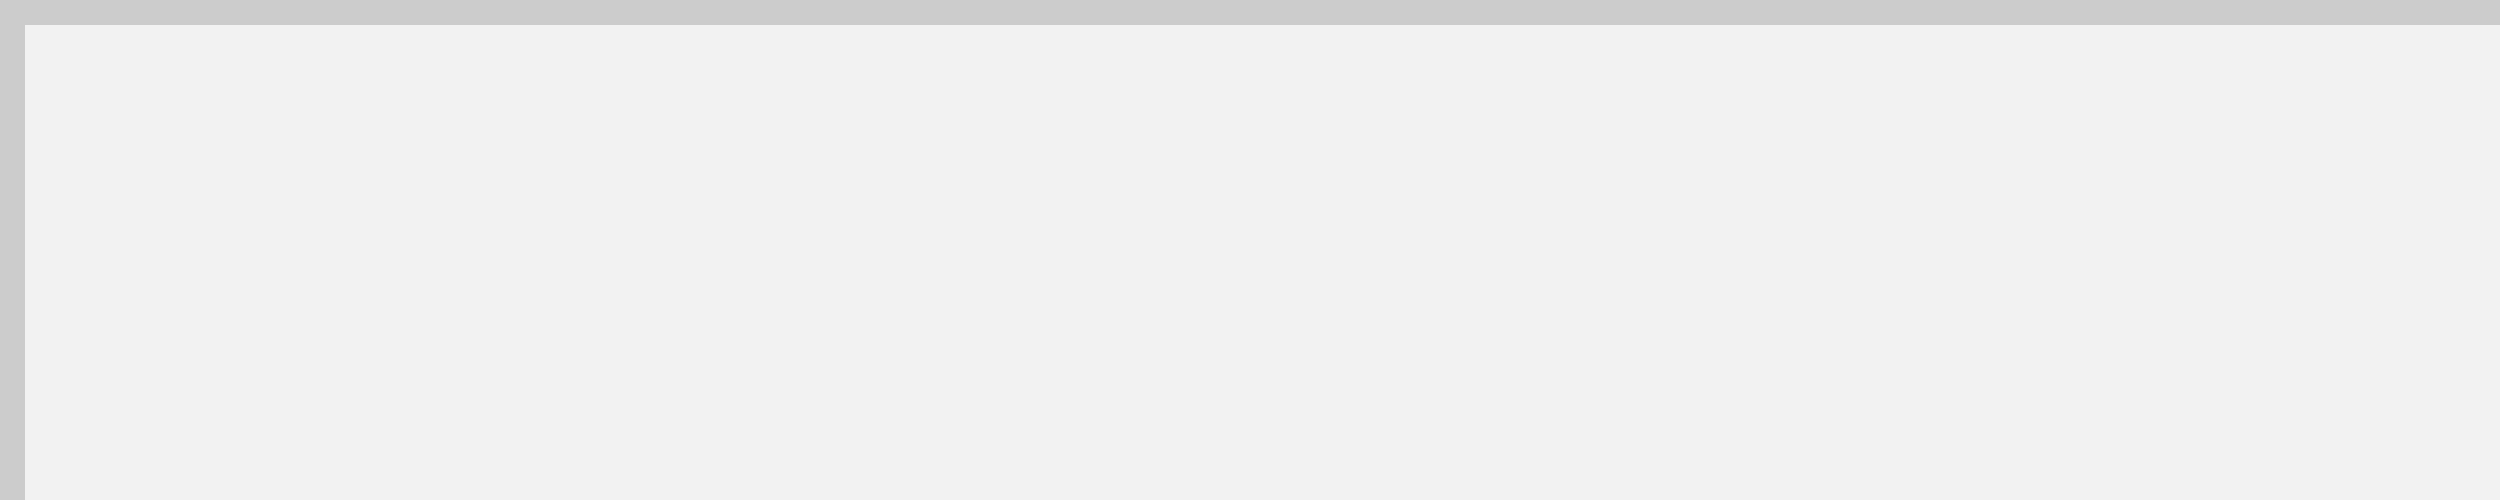
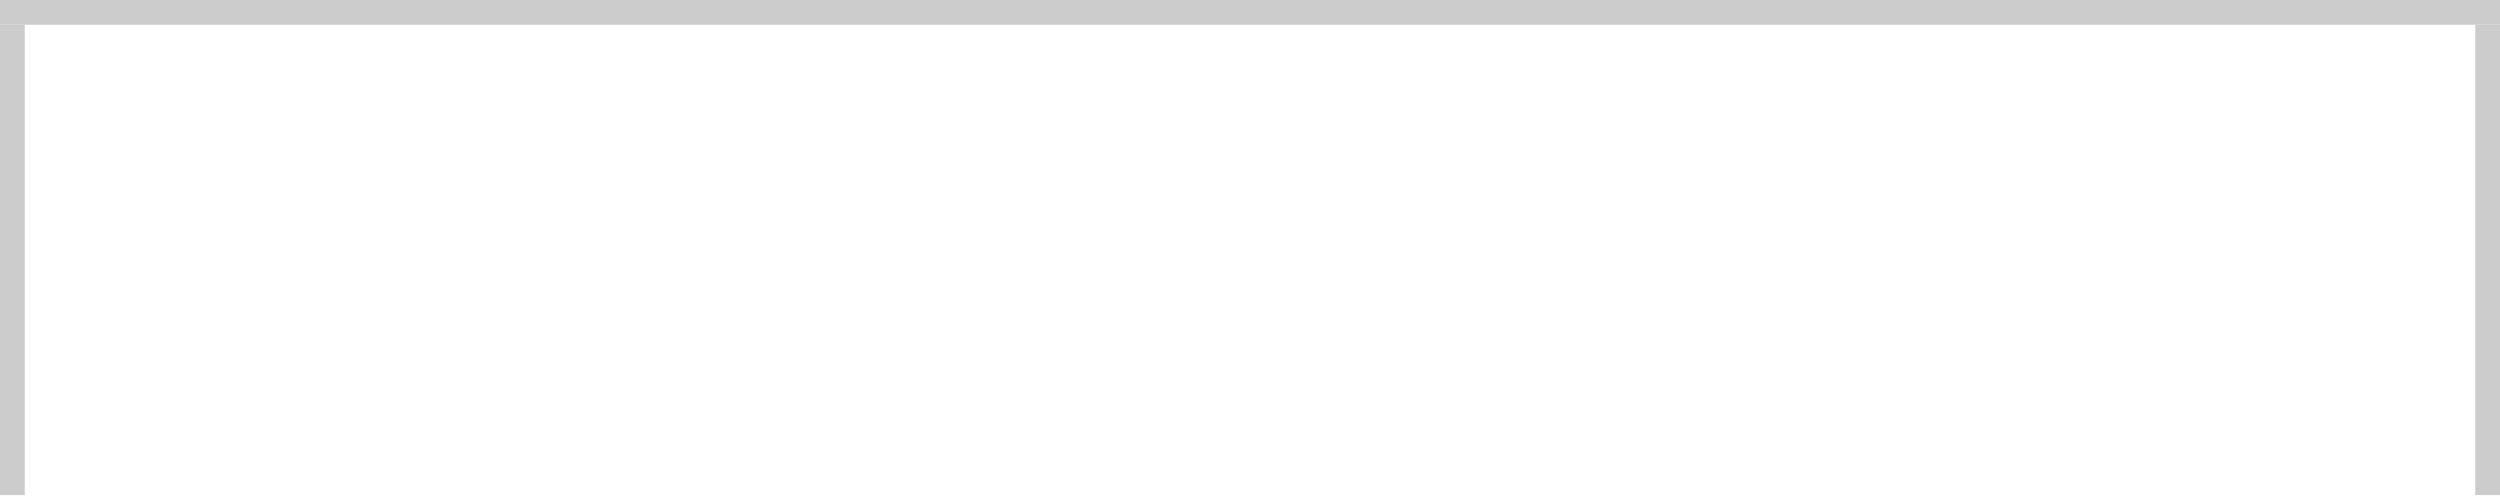
- <svg xmlns="http://www.w3.org/2000/svg" version="1.1" width="100px" height="20px" viewBox="0 85 100 20">
-   <path d="M 1 1  L 100 1  L 100 20  L 1 20  L 1 1  Z " fill-rule="nonzero" fill="rgba(242, 242, 242, 1)" stroke="none" transform="matrix(1 0 0 1 0 85 )" class="fill" />
-   <path d="M 0.5 1  L 0.5 20  " stroke-width="1" stroke-dasharray="0" stroke="rgba(204, 204, 204, 1)" fill="none" transform="matrix(1 0 0 1 0 85 )" class="stroke" />
-   <path d="M 0 0.5  L 100 0.5  " stroke-width="1" stroke-dasharray="0" stroke="rgba(204, 204, 204, 1)" fill="none" transform="matrix(1 0 0 1 0 85 )" class="stroke" />
+ <svg xmlns="http://www.w3.org/2000/svg" version="1.1" width="101px" height="20px" viewBox="554 65 101 20">
+   <path d="M 1 1  L 100 1  L 100 20  L 1 20  L 1 1  Z " fill-rule="nonzero" fill="rgba(255, 255, 255, 1)" stroke="none" transform="matrix(1 0 0 1 554 65 )" class="fill" />
+   <path d="M 0.5 1  L 0.5 20  " stroke-width="1" stroke-dasharray="0" stroke="rgba(204, 204, 204, 1)" fill="none" transform="matrix(1 0 0 1 554 65 )" class="stroke" />
+   <path d="M 0 0.5  L 101 0.5  " stroke-width="1" stroke-dasharray="0" stroke="rgba(204, 204, 204, 1)" fill="none" transform="matrix(1 0 0 1 554 65 )" class="stroke" />
+   <path d="M 100.5 1  L 100.5 20  " stroke-width="1" stroke-dasharray="0" stroke="rgba(204, 204, 204, 1)" fill="none" transform="matrix(1 0 0 1 554 65 )" class="stroke" />
</svg>
